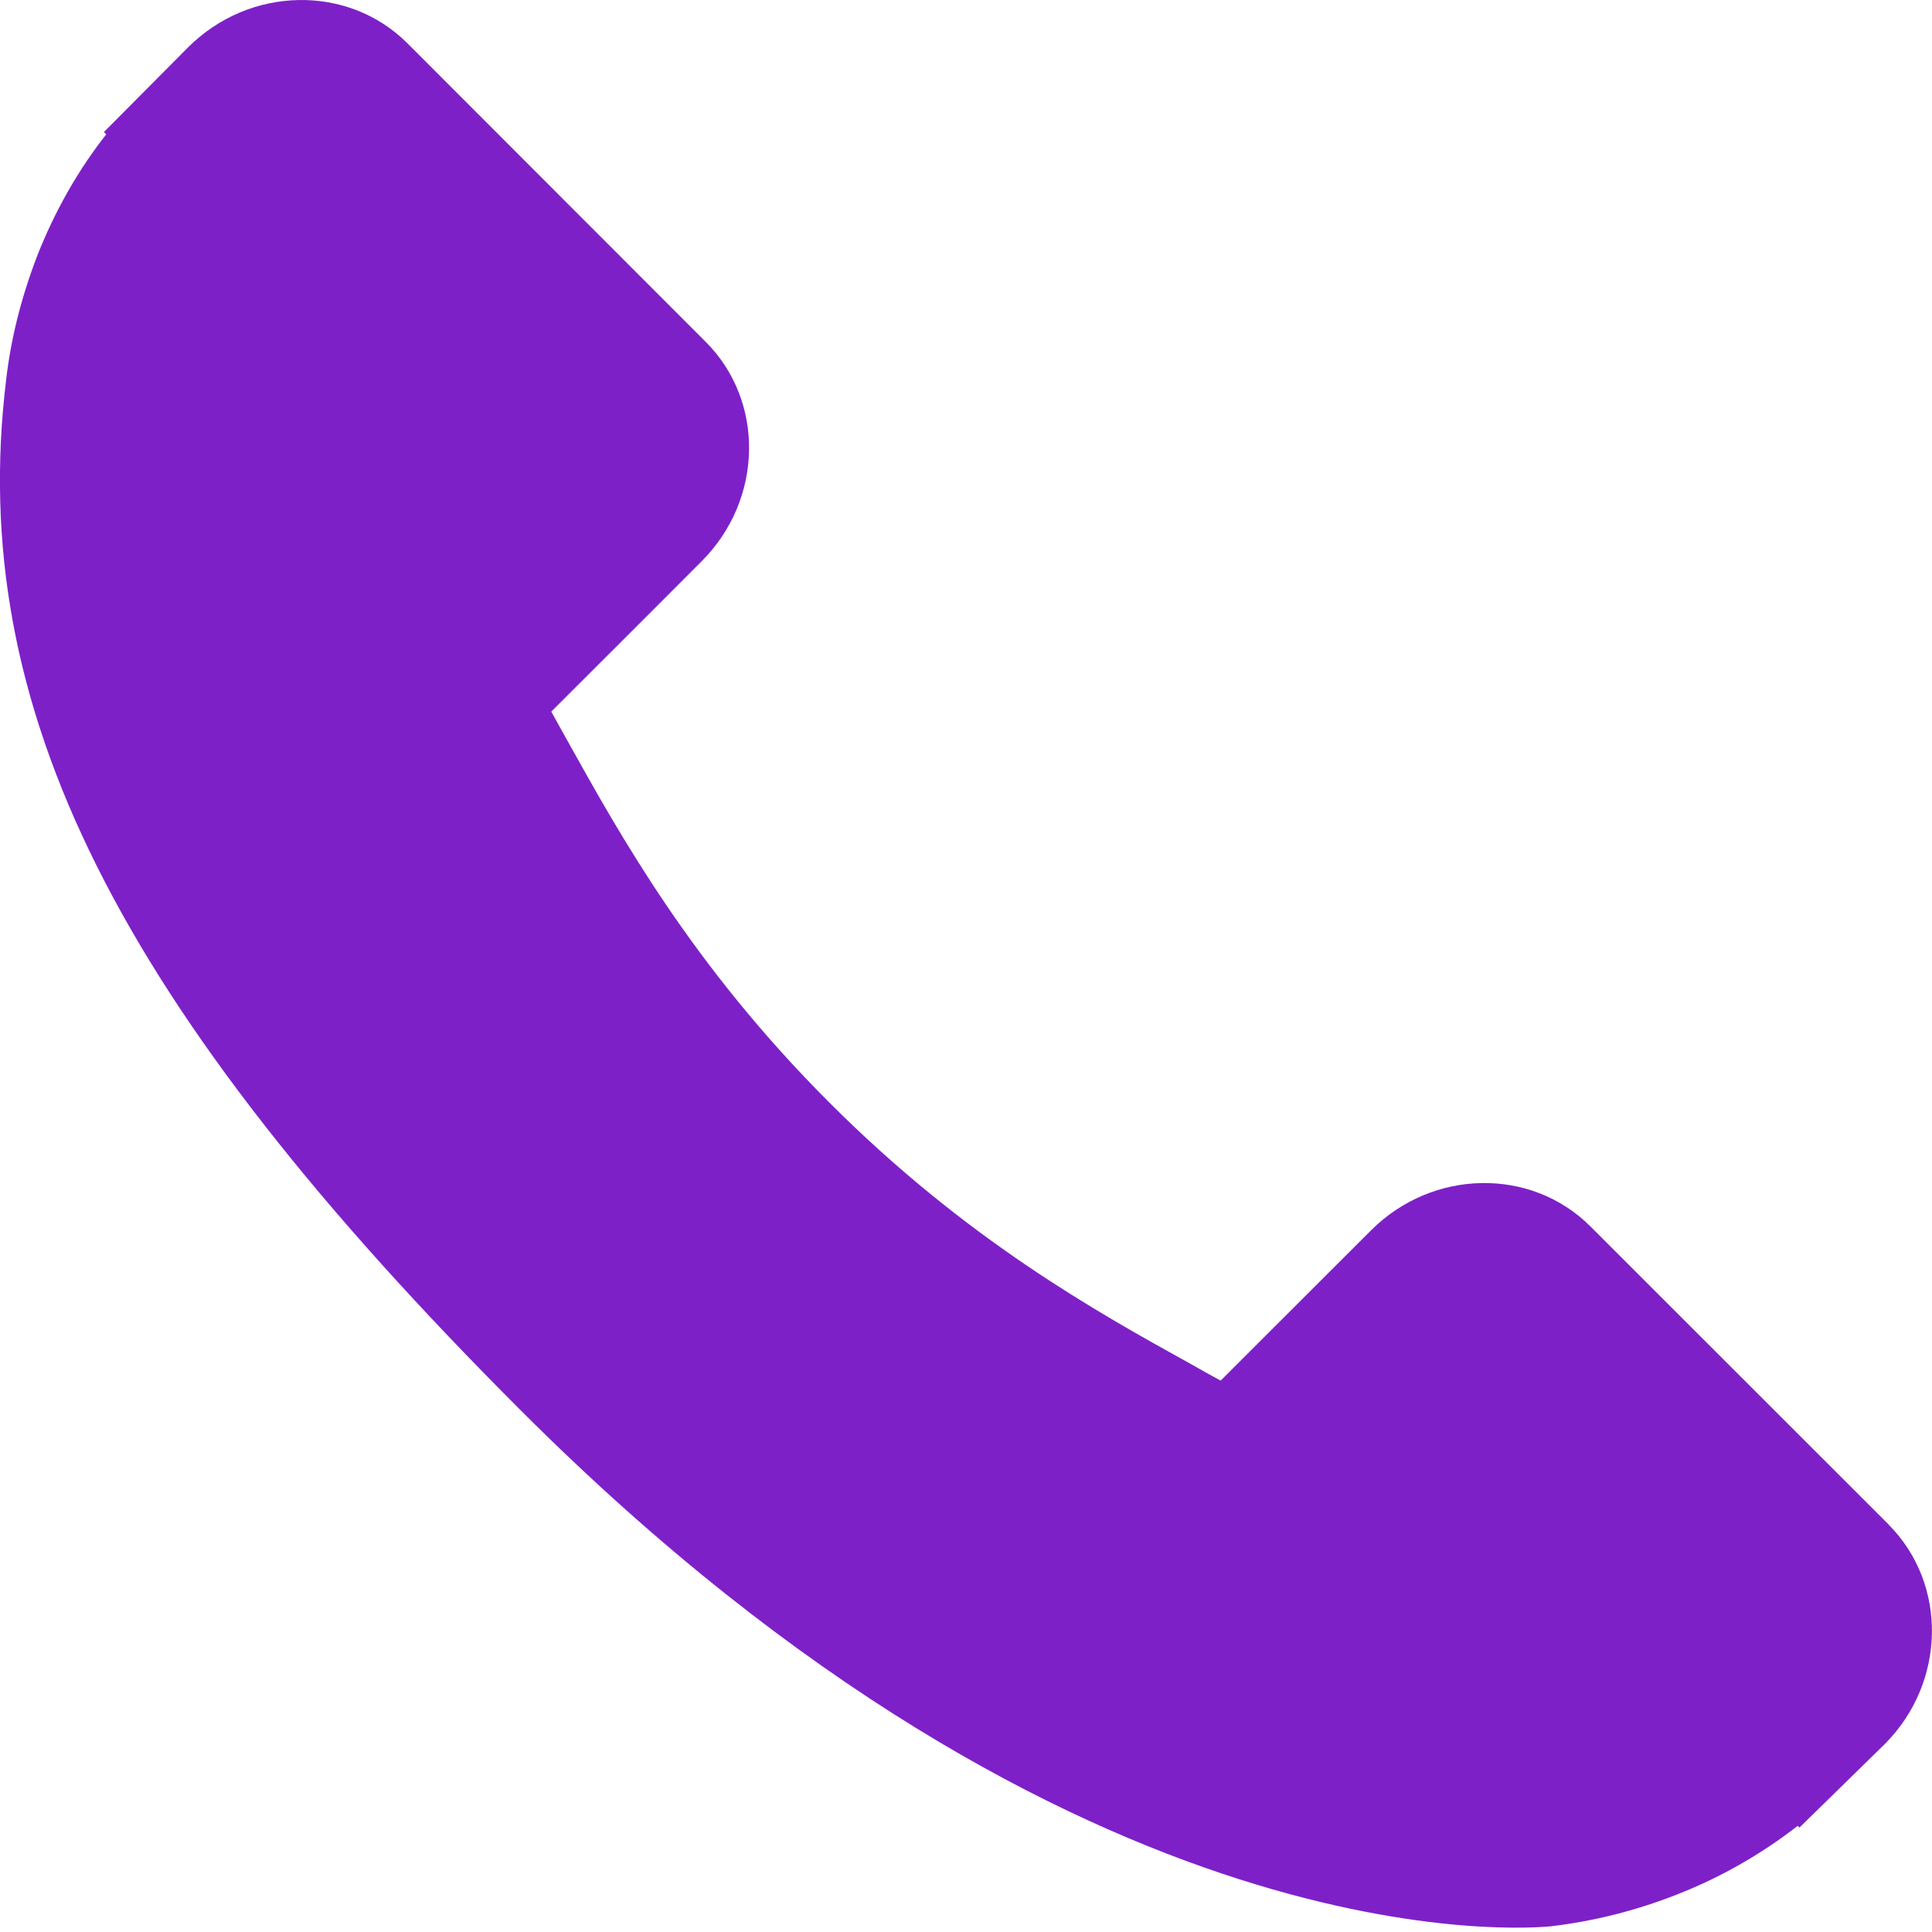
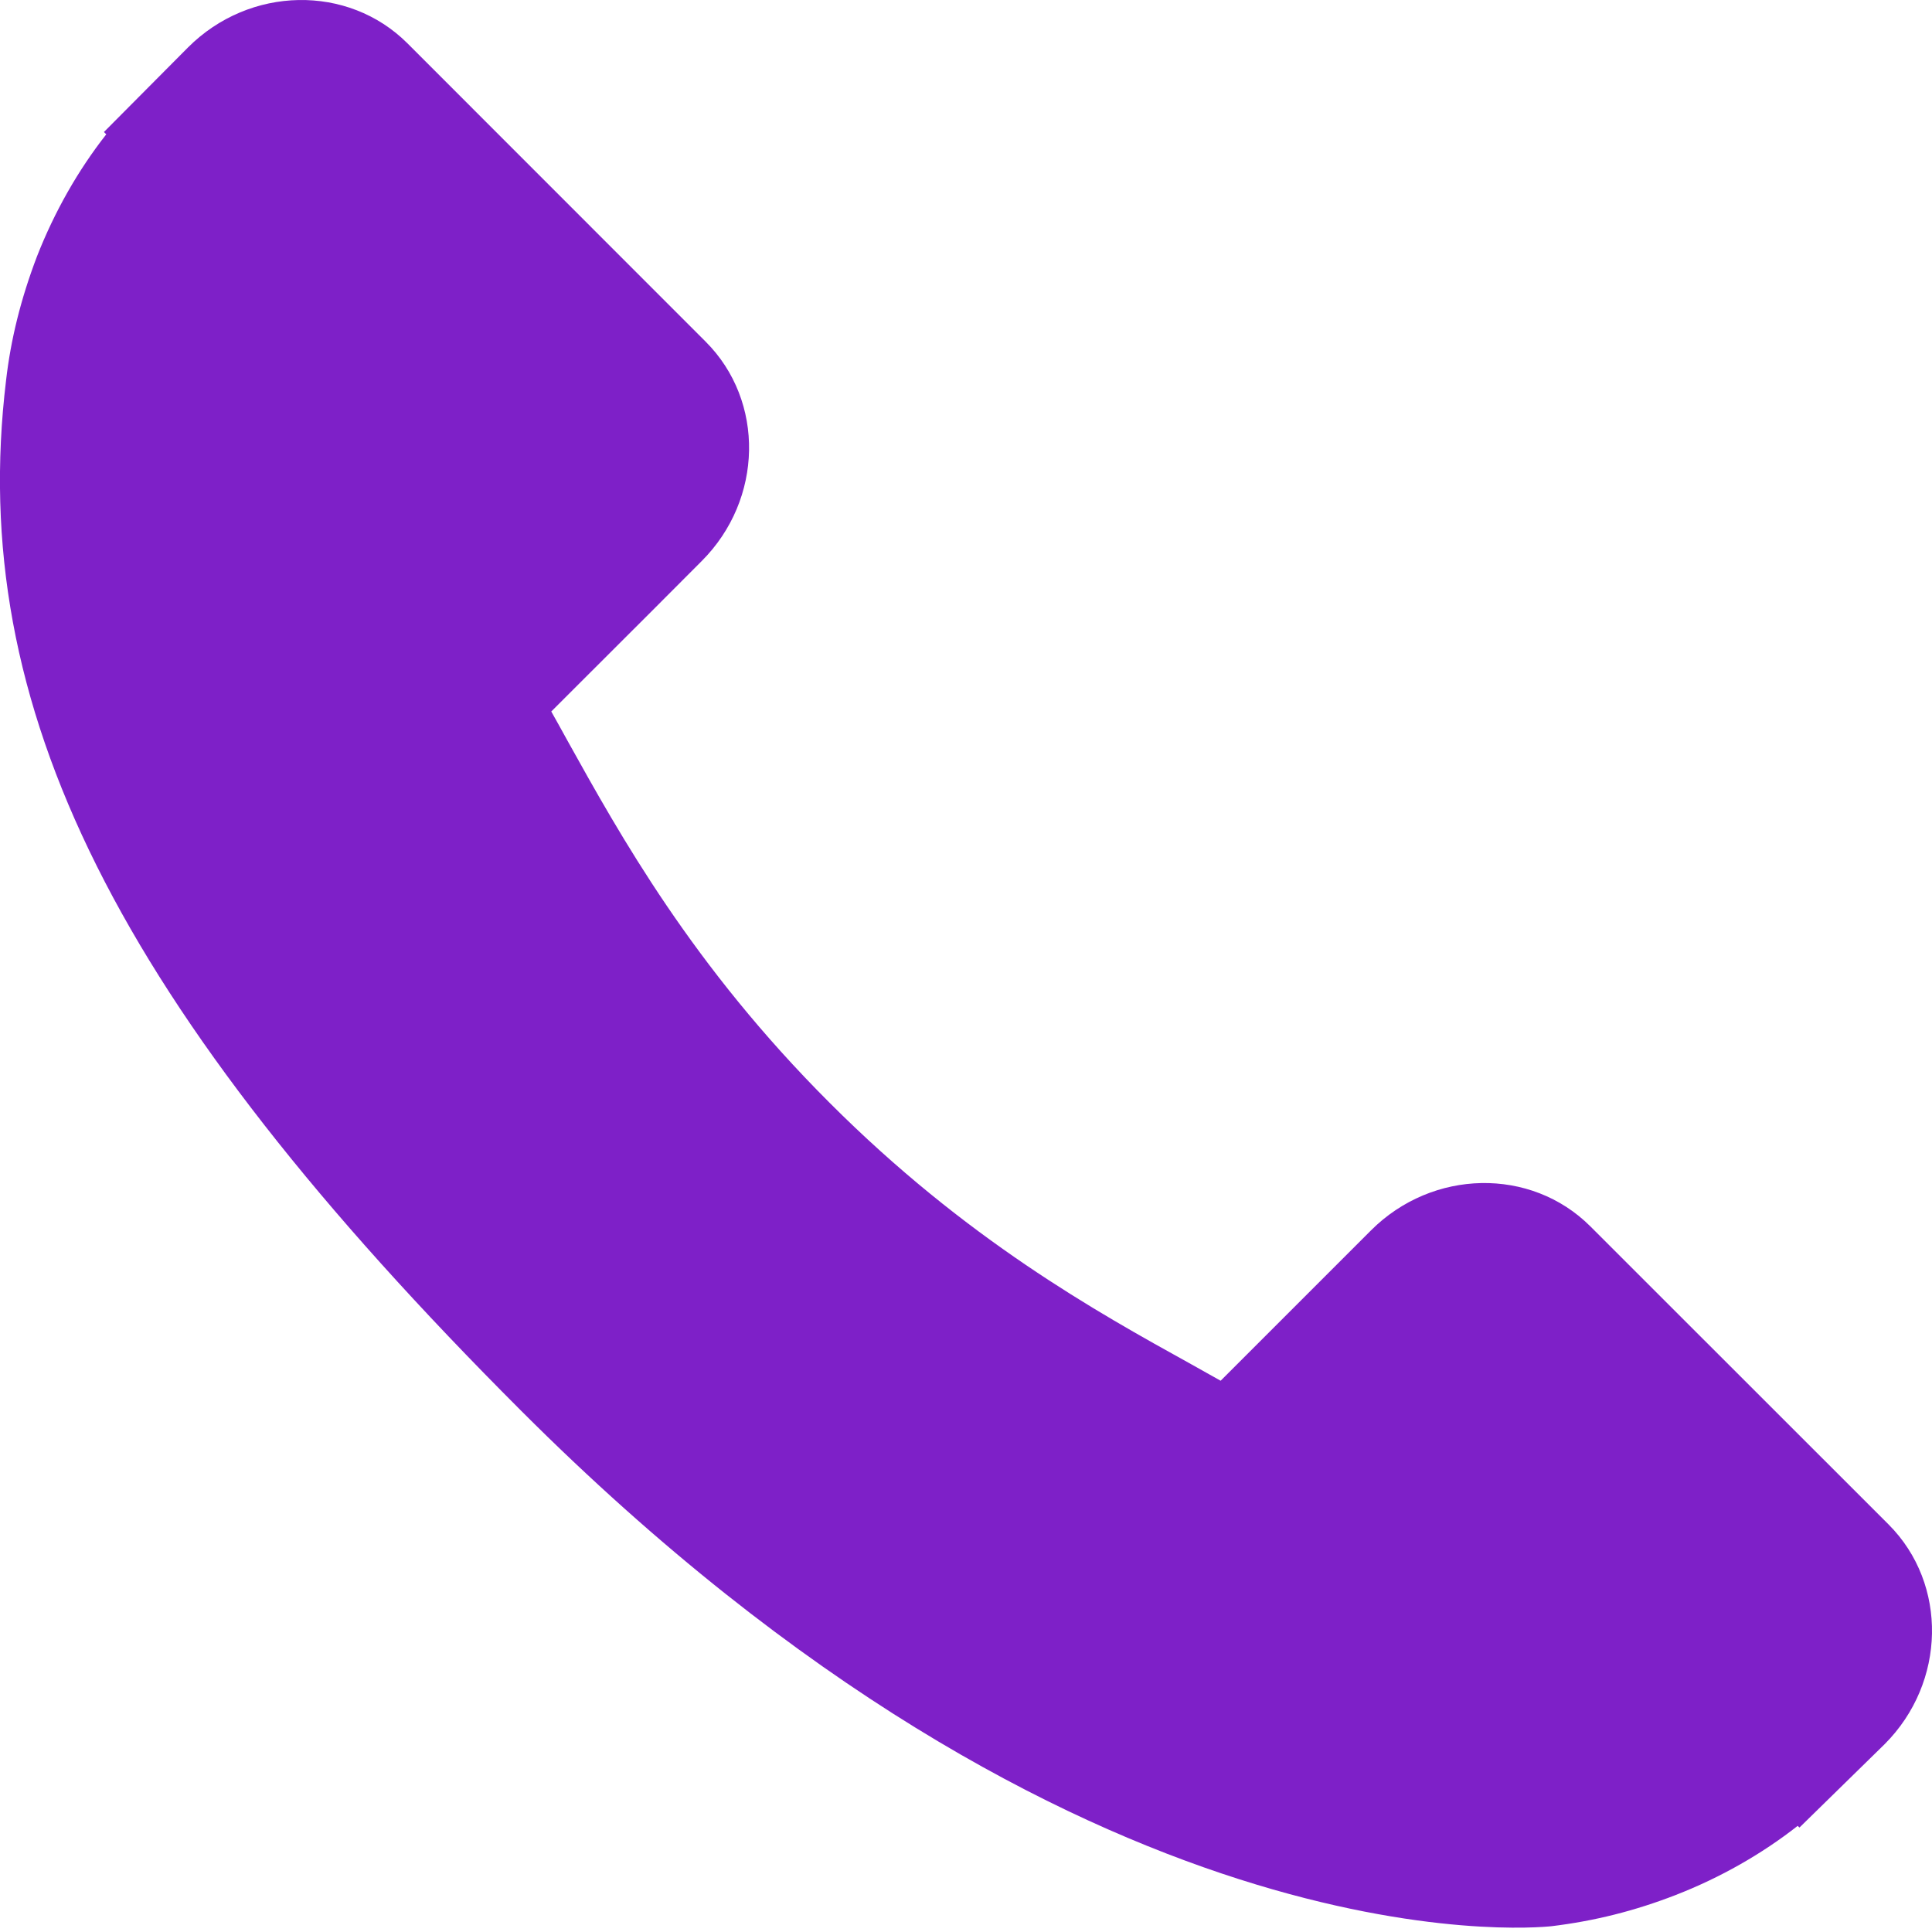
<svg xmlns="http://www.w3.org/2000/svg" width="15" height="15" viewBox="0 0 15 15" fill="none">
-   <path d="M14.664 11.837l-2.317-2.316c-.461-.46-1.225-.446-1.703.032l-1.167 1.166c-.074-.04-.15-.082-.23-.128-.737-.408-1.746-.968-2.807-2.03C5.375 7.497 4.815 6.486 4.405 5.75l-.125-.225.783-.782.385-.386c.478-.478.492-1.242.031-1.703L3.163.336c-.46-.46-1.225-.446-1.703.032l-.653.657.018.018c-.22.279-.402.601-.538.948-.126.331-.204.647-.24.963C-.259 5.49.9 7.807 4.045 10.952c4.347 4.347 7.85 4.019 8.002 4.003.329-.04.644-.118.965-.243a3.76 3.76 0 0 0 .945-.536l.014.013.662-.648c.477-.478.49-1.242.03-1.704z" fill="#7E20C8" />
+   <path d="M14.664 11.837L12.347 9.521C11.886 9.061 11.122 9.075 10.644 9.553L9.477 10.72C9.403 10.679 9.327 10.636 9.247 10.591C8.51 10.183 7.501 9.623 6.44 8.561C5.375 7.497 4.815 6.486 4.405 5.749C4.362 5.671 4.321 5.596 4.28 5.524L5.063 4.742L5.448 4.356C5.926 3.878 5.94 3.114 5.479 2.653L3.163 0.336C2.702 -0.124 1.938 -0.11 1.46 0.368L0.807 1.025L0.825 1.043C0.606 1.322 0.423 1.644 0.287 1.991C0.161 2.322 0.083 2.638 0.047 2.954C-0.259 5.49 0.9 7.807 4.045 10.952C8.392 15.299 11.895 14.971 12.046 14.955C12.376 14.915 12.691 14.837 13.012 14.712C13.356 14.578 13.678 14.395 13.957 14.176L13.971 14.189L14.633 13.541C15.11 13.063 15.124 12.299 14.664 11.837Z" fill="#7E20C8" />
</svg>
